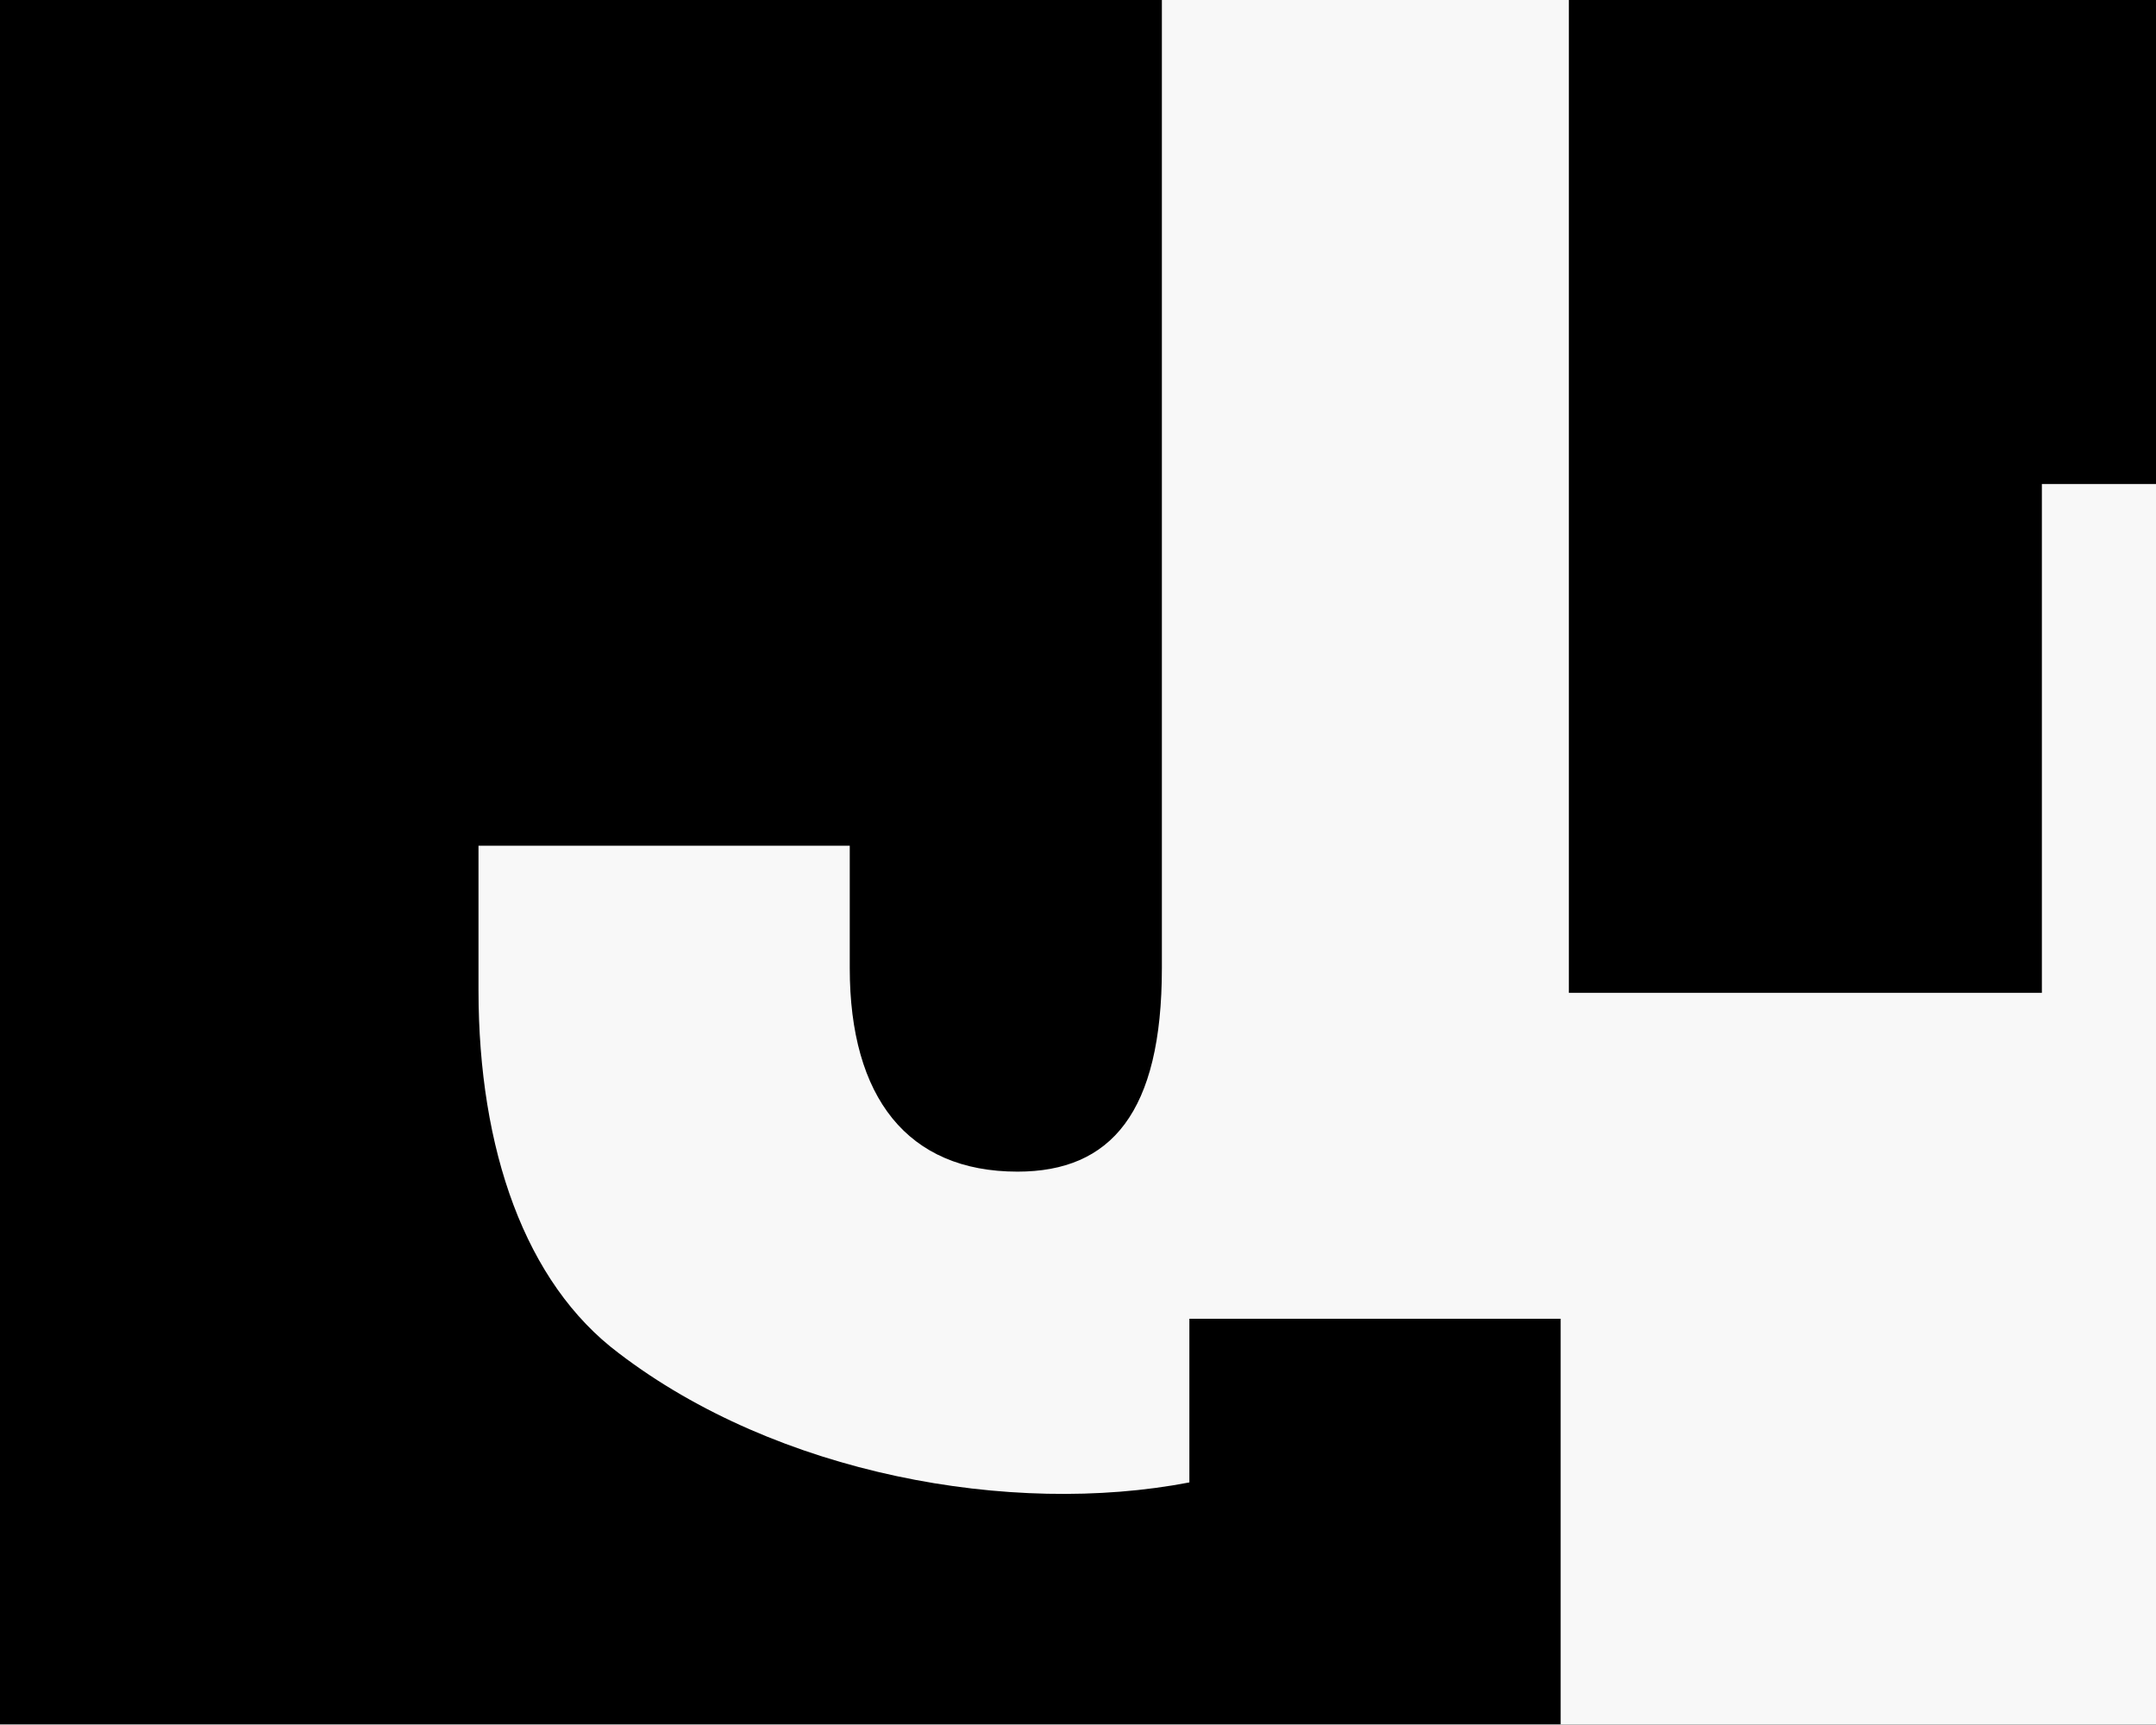
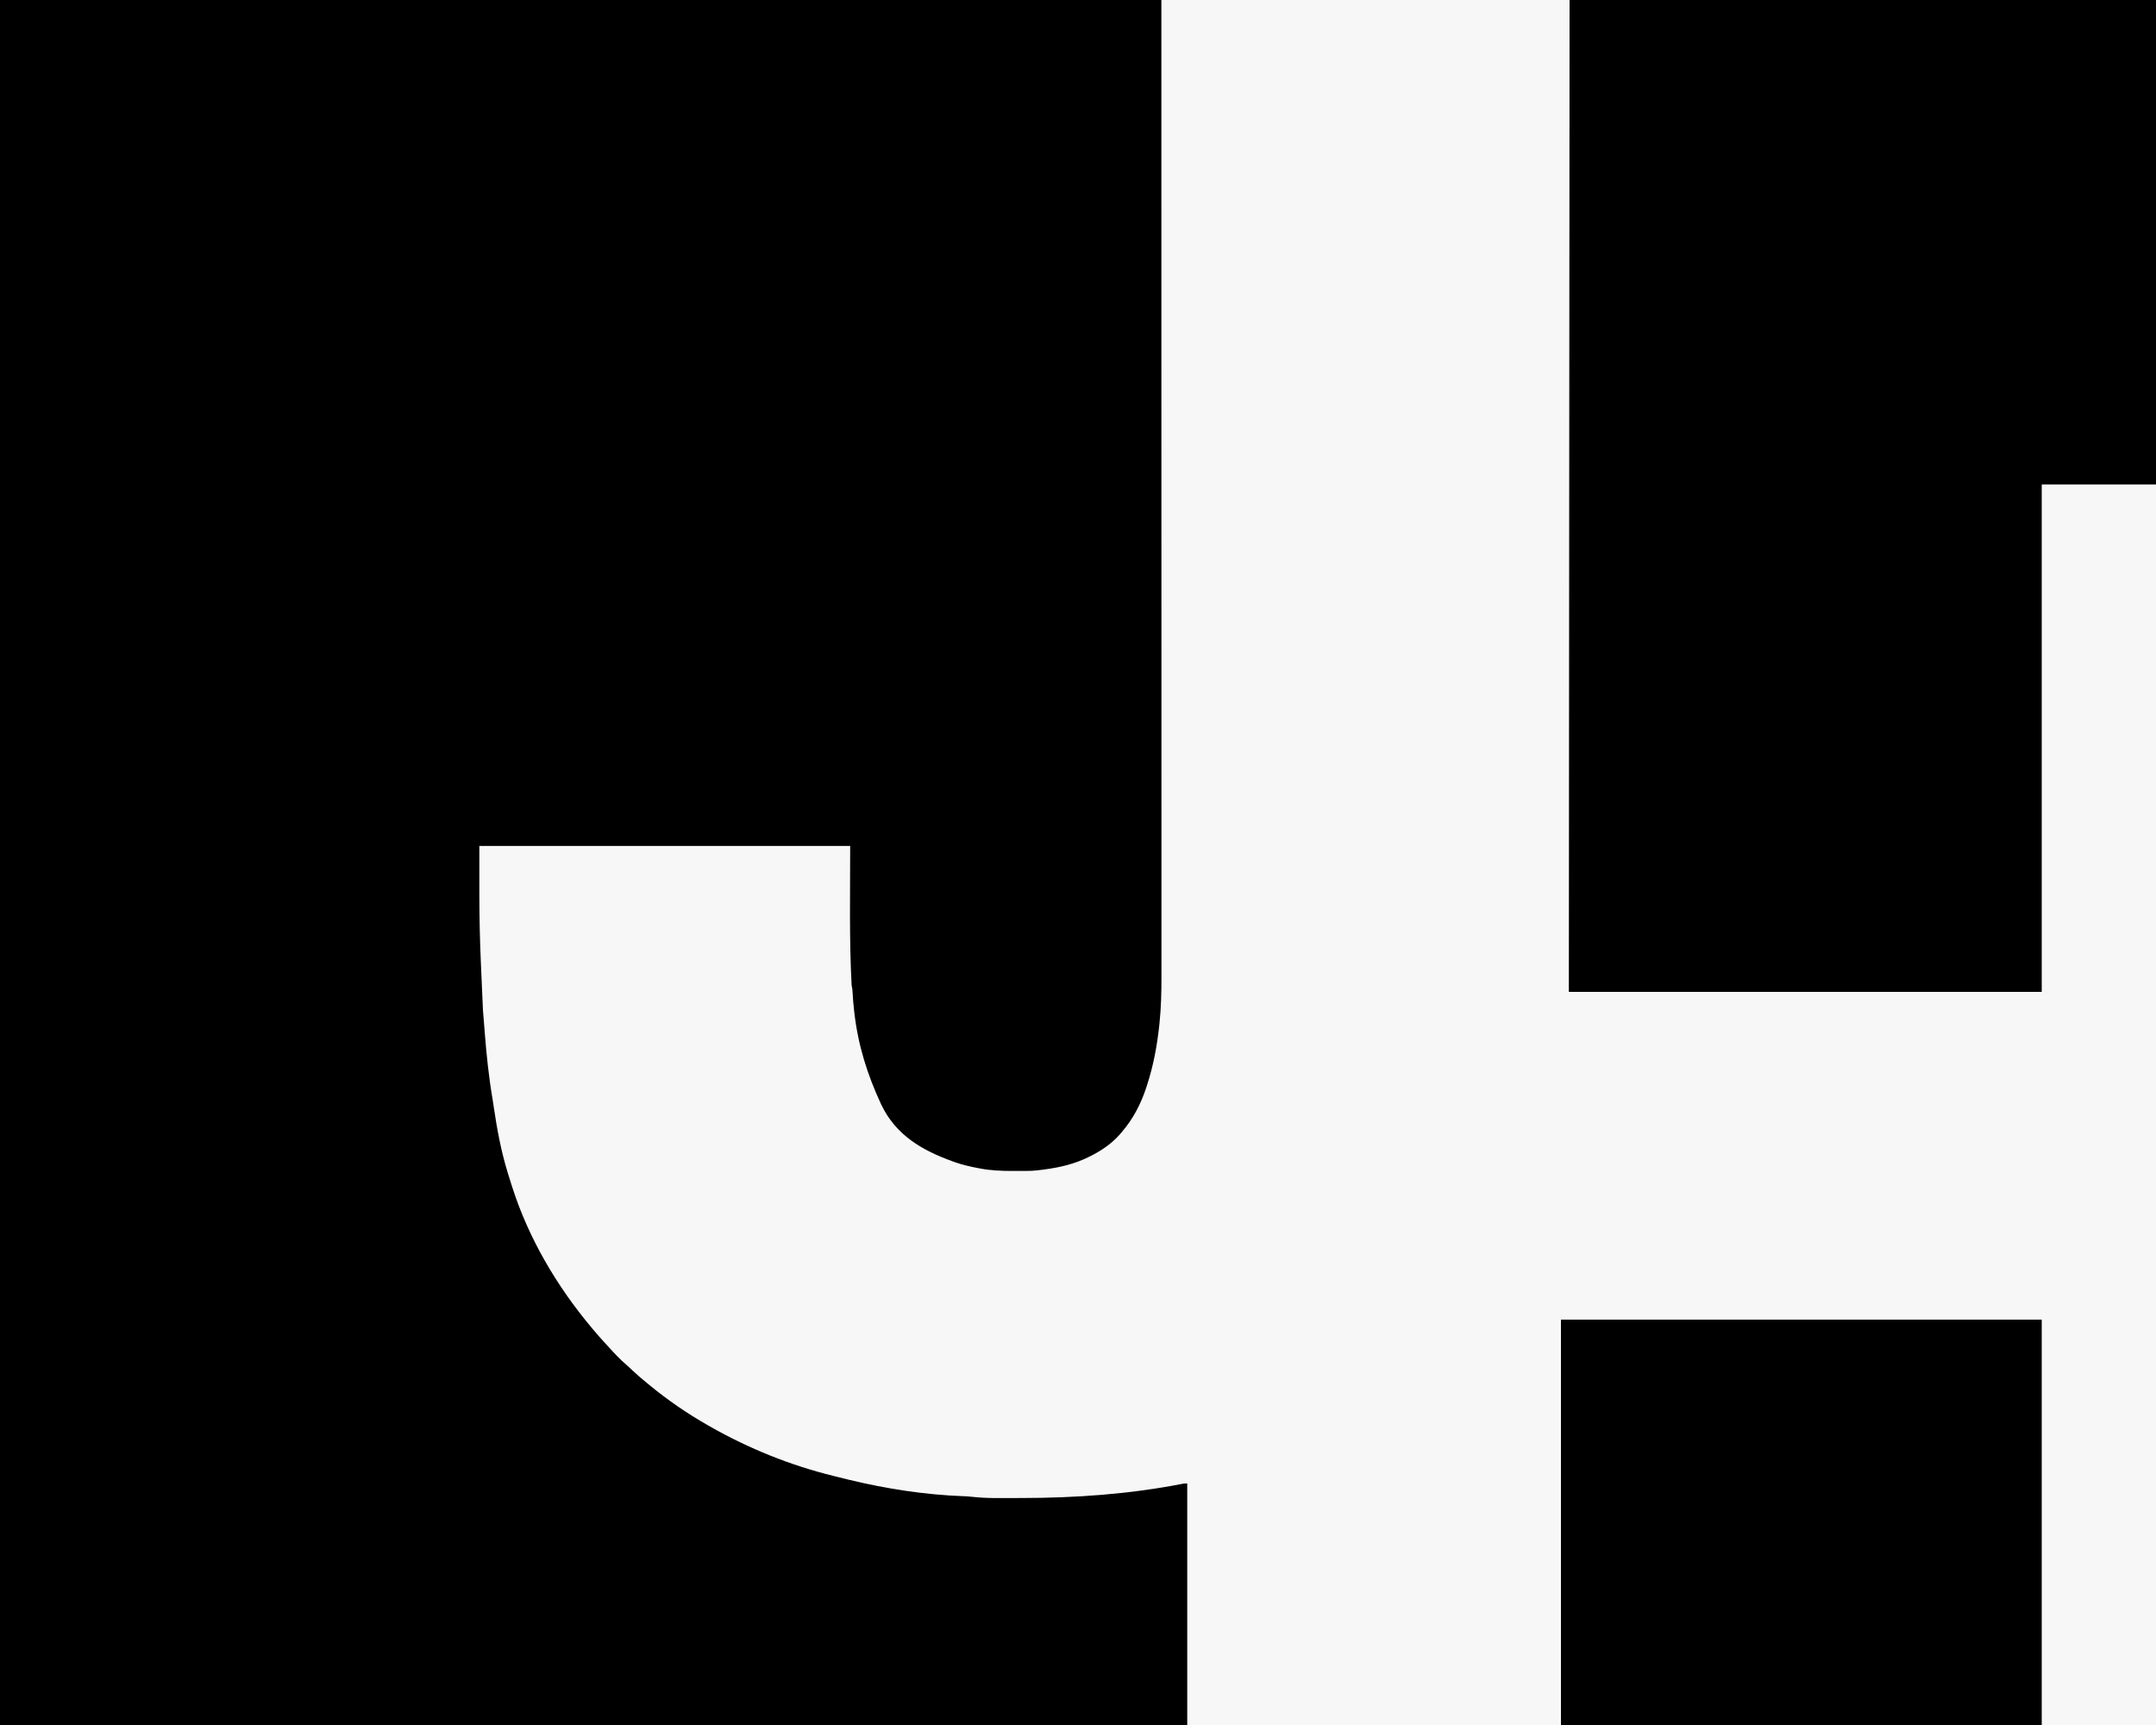
- <svg xmlns="http://www.w3.org/2000/svg" viewBox="0 0 1568 1254">
-   <rect width="1568" height="1254" fill="#000" />
-   <path fill="#f8f8f8" d="M348 615h270v89c0 94 42 148 122 148 68 0 105-43 105-148V0h296v722h344V352h83v902h-433V959H865v119c-130 25-300-6-415-94-68-51-102-148-102-264z" />
+ <svg xmlns="http://www.w3.org/2000/svg" version="1.1" width="3000" height="2400">
+   <path d="M0 0 C990 0 1980 0 3000 0 C3000 792 3000 1584 3000 2400 C2010 2400 1020 2400 0 2400 C0 1608 0 816 0 0 Z " fill="#F7F7F7" transform="translate(0,0)" />
+   <path d="M0 0 C533.28 0 1066.56 0 1616 0 C1616.02 227 1616.04 454 1616.06 687.88 C1616.07 759.63 1616.08 831.39 1616.09 905.32 C1616.09 992.74 1616.09 992.74 1616.1 1033.62 C1616.1 1063.21 1616.1 1092.79 1616.11 1122.38 C1616.11 1153.57 1616.11 1184.77 1616.11 1215.96 C1616.11 1220.32 1616.11 1224.67 1616.11 1229.03 C1616.11 1229.88 1616.11 1230.74 1616.11 1231.61 C1616.11 1244.98 1616.12 1258.34 1616.12 1271.71 C1616.12 1284.74 1616.12 1297.77 1616.12 1310.8 C1616.12 1317.76 1616.12 1324.72 1616.12 1331.68 C1616.13 1338.04 1616.13 1344.4 1616.12 1350.76 C1616.12 1353.03 1616.12 1355.3 1616.13 1357.57 C1616.15 1379.67 1615.69 1401.76 1613.38 1423.75 C1613.29 1424.56 1613.21 1425.36 1613.12 1426.19 C1610.12 1454.68 1604.89 1482.74 1596 1510 C1595.68 1510.99 1595.36 1511.98 1595.03 1513 C1587.41 1536.06 1576.85 1556.52 1561 1575 C1560.28 1575.86 1559.56 1576.71 1558.82 1577.59 C1545.62 1592.84 1528.27 1603.8 1510 1612 C1509.32 1612.31 1508.64 1612.61 1507.94 1612.93 C1488.34 1621.56 1467.18 1625.56 1446 1628 C1445.04 1628.12 1445.04 1628.12 1444.07 1628.25 C1438.29 1628.96 1432.62 1629.15 1426.8 1629.13 C1425.38 1629.13 1425.38 1629.13 1423.92 1629.14 C1421.92 1629.14 1419.92 1629.13 1417.92 1629.13 C1414.9 1629.13 1411.89 1629.13 1408.88 1629.14 C1393.43 1629.14 1378.52 1628.6 1363.31 1625.62 C1362.19 1625.42 1361.07 1625.21 1359.92 1624.99 C1349.31 1622.97 1338.88 1620.54 1328.69 1616.94 C1327.85 1616.64 1327.01 1616.34 1326.14 1616.04 C1282.87 1600.4 1246.57 1579.42 1226.19 1536.75 C1206.8 1495.08 1194 1454.34 1188.75 1408.69 C1188.67 1407.97 1188.58 1407.25 1188.5 1406.51 C1187.47 1397.48 1186.72 1388.48 1186.25 1379.4 C1186.05 1375.71 1186.05 1375.71 1185 1371 C1181.6 1306.42 1183 1241.67 1183 1177 C1012.72 1177 842.44 1177 667 1177 C666.85 1291.06 666.85 1291.06 672 1405 C672.08 1406.02 672.15 1407.05 672.23 1408.1 C672.7 1414.25 673.2 1420.39 673.72 1426.53 C673.97 1429.67 674.22 1432.82 674.46 1435.96 C676.85 1467.42 680.18 1498.79 685.49 1529.9 C686.05 1533.3 686.55 1536.7 687.04 1540.11 C691.46 1570.33 697.09 1600.76 706 1630 C706.2 1630.67 706.4 1631.34 706.61 1632.04 C707.78 1635.97 709.01 1639.88 710.28 1643.79 C711.08 1646.25 711.86 1648.72 712.63 1651.2 C735.48 1722.87 774.82 1789.48 823 1847 C823.42 1847.5 823.84 1848.01 824.27 1848.53 C830.51 1856.03 836.93 1863.31 843.57 1870.46 C845.07 1872.07 846.56 1873.7 848.04 1875.32 C855.56 1883.54 863.12 1891.61 871.58 1898.86 C874.22 1901.2 876.79 1903.6 879.35 1906.02 C886.02 1912.32 892.83 1918.28 900 1924 C901.19 1924.98 902.38 1925.96 903.57 1926.95 C928.93 1947.9 956.41 1966.72 985 1983 C986.05 1983.6 987.11 1984.2 988.19 1984.83 C1041.78 2015.29 1099.34 2038.58 1159.22 2053.32 C1161.55 2053.89 1163.86 2054.47 1166.18 2055.07 C1170.11 2056.08 1174.05 2057.05 1178 2058 C1179.04 2058.25 1180.08 2058.5 1181.15 2058.77 C1233.02 2071.31 1287.16 2079.74 1340.56 2081.66 C1341.4 2081.69 1342.25 2081.72 1343.12 2081.75 C1343.85 2081.78 1344.57 2081.8 1345.32 2081.83 C1347.61 2081.97 1349.86 2082.21 1352.13 2082.48 C1374.1 2084.98 1396.6 2084.21 1418.69 2084.19 C1419.95 2084.19 1419.95 2084.19 1421.23 2084.19 C1496.48 2084.12 1571.8 2078.86 1645.75 2064.35 C1648 2064 1648 2064 1652 2064 C1652 2174.88 1652 2285.76 1652 2400 C1106.84 2400 561.68 2400 0 2400 C0 1608 0 816 0 0 Z " fill="#000000" transform="translate(0,0)" />
+   <path d="M0 0 C269.28 0 538.56 0 816 0 C816 222.42 816 444.84 816 674 C763.53 674 711.06 674 657 674 C657 906.98 657 1139.96 657 1380 C439.86 1380 222.72 1380 -1 1380 C-0.67 924.6 -0.34 469.2 0 0 Z " fill="#000000" transform="translate(2184,0)" />
+   <path d="M0 0 C220.77 0 441.54 0 669 0 C669 186.12 669 372.24 669 564 C448.23 564 227.46 564 0 564 C0 377.88 0 191.76 0 0 Z " fill="#000000" transform="translate(2172,1836)" />
</svg>
